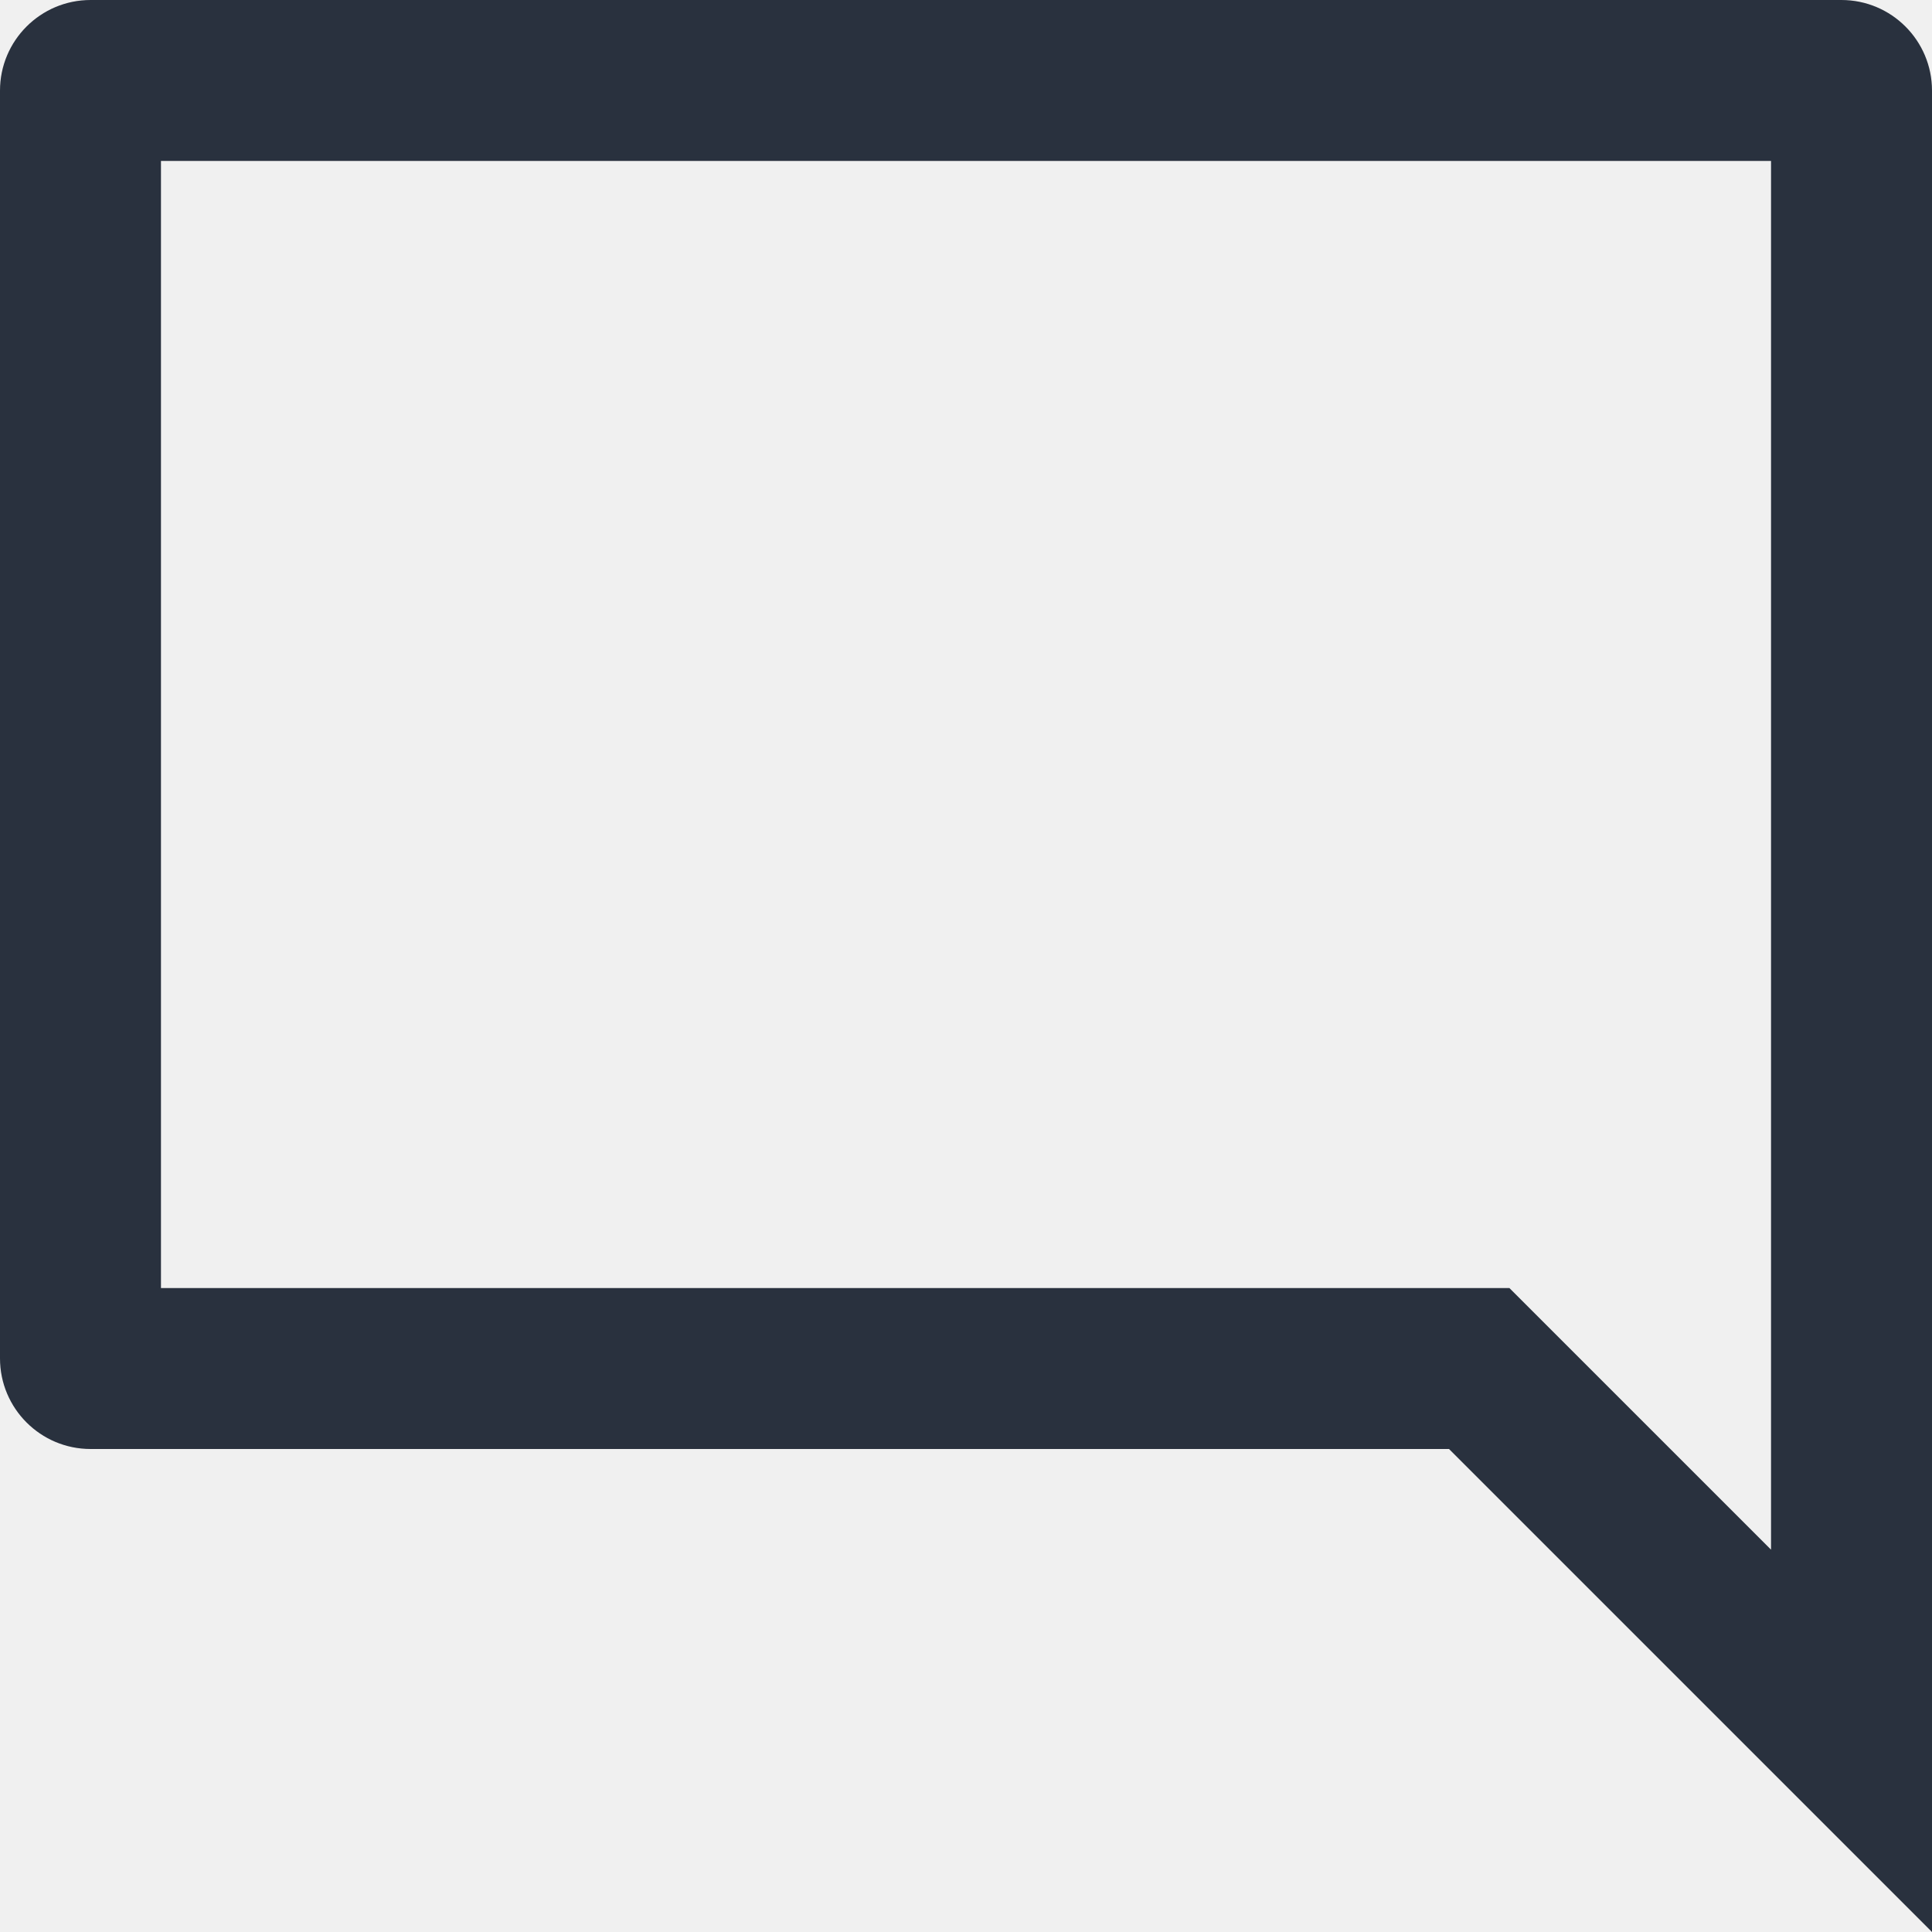
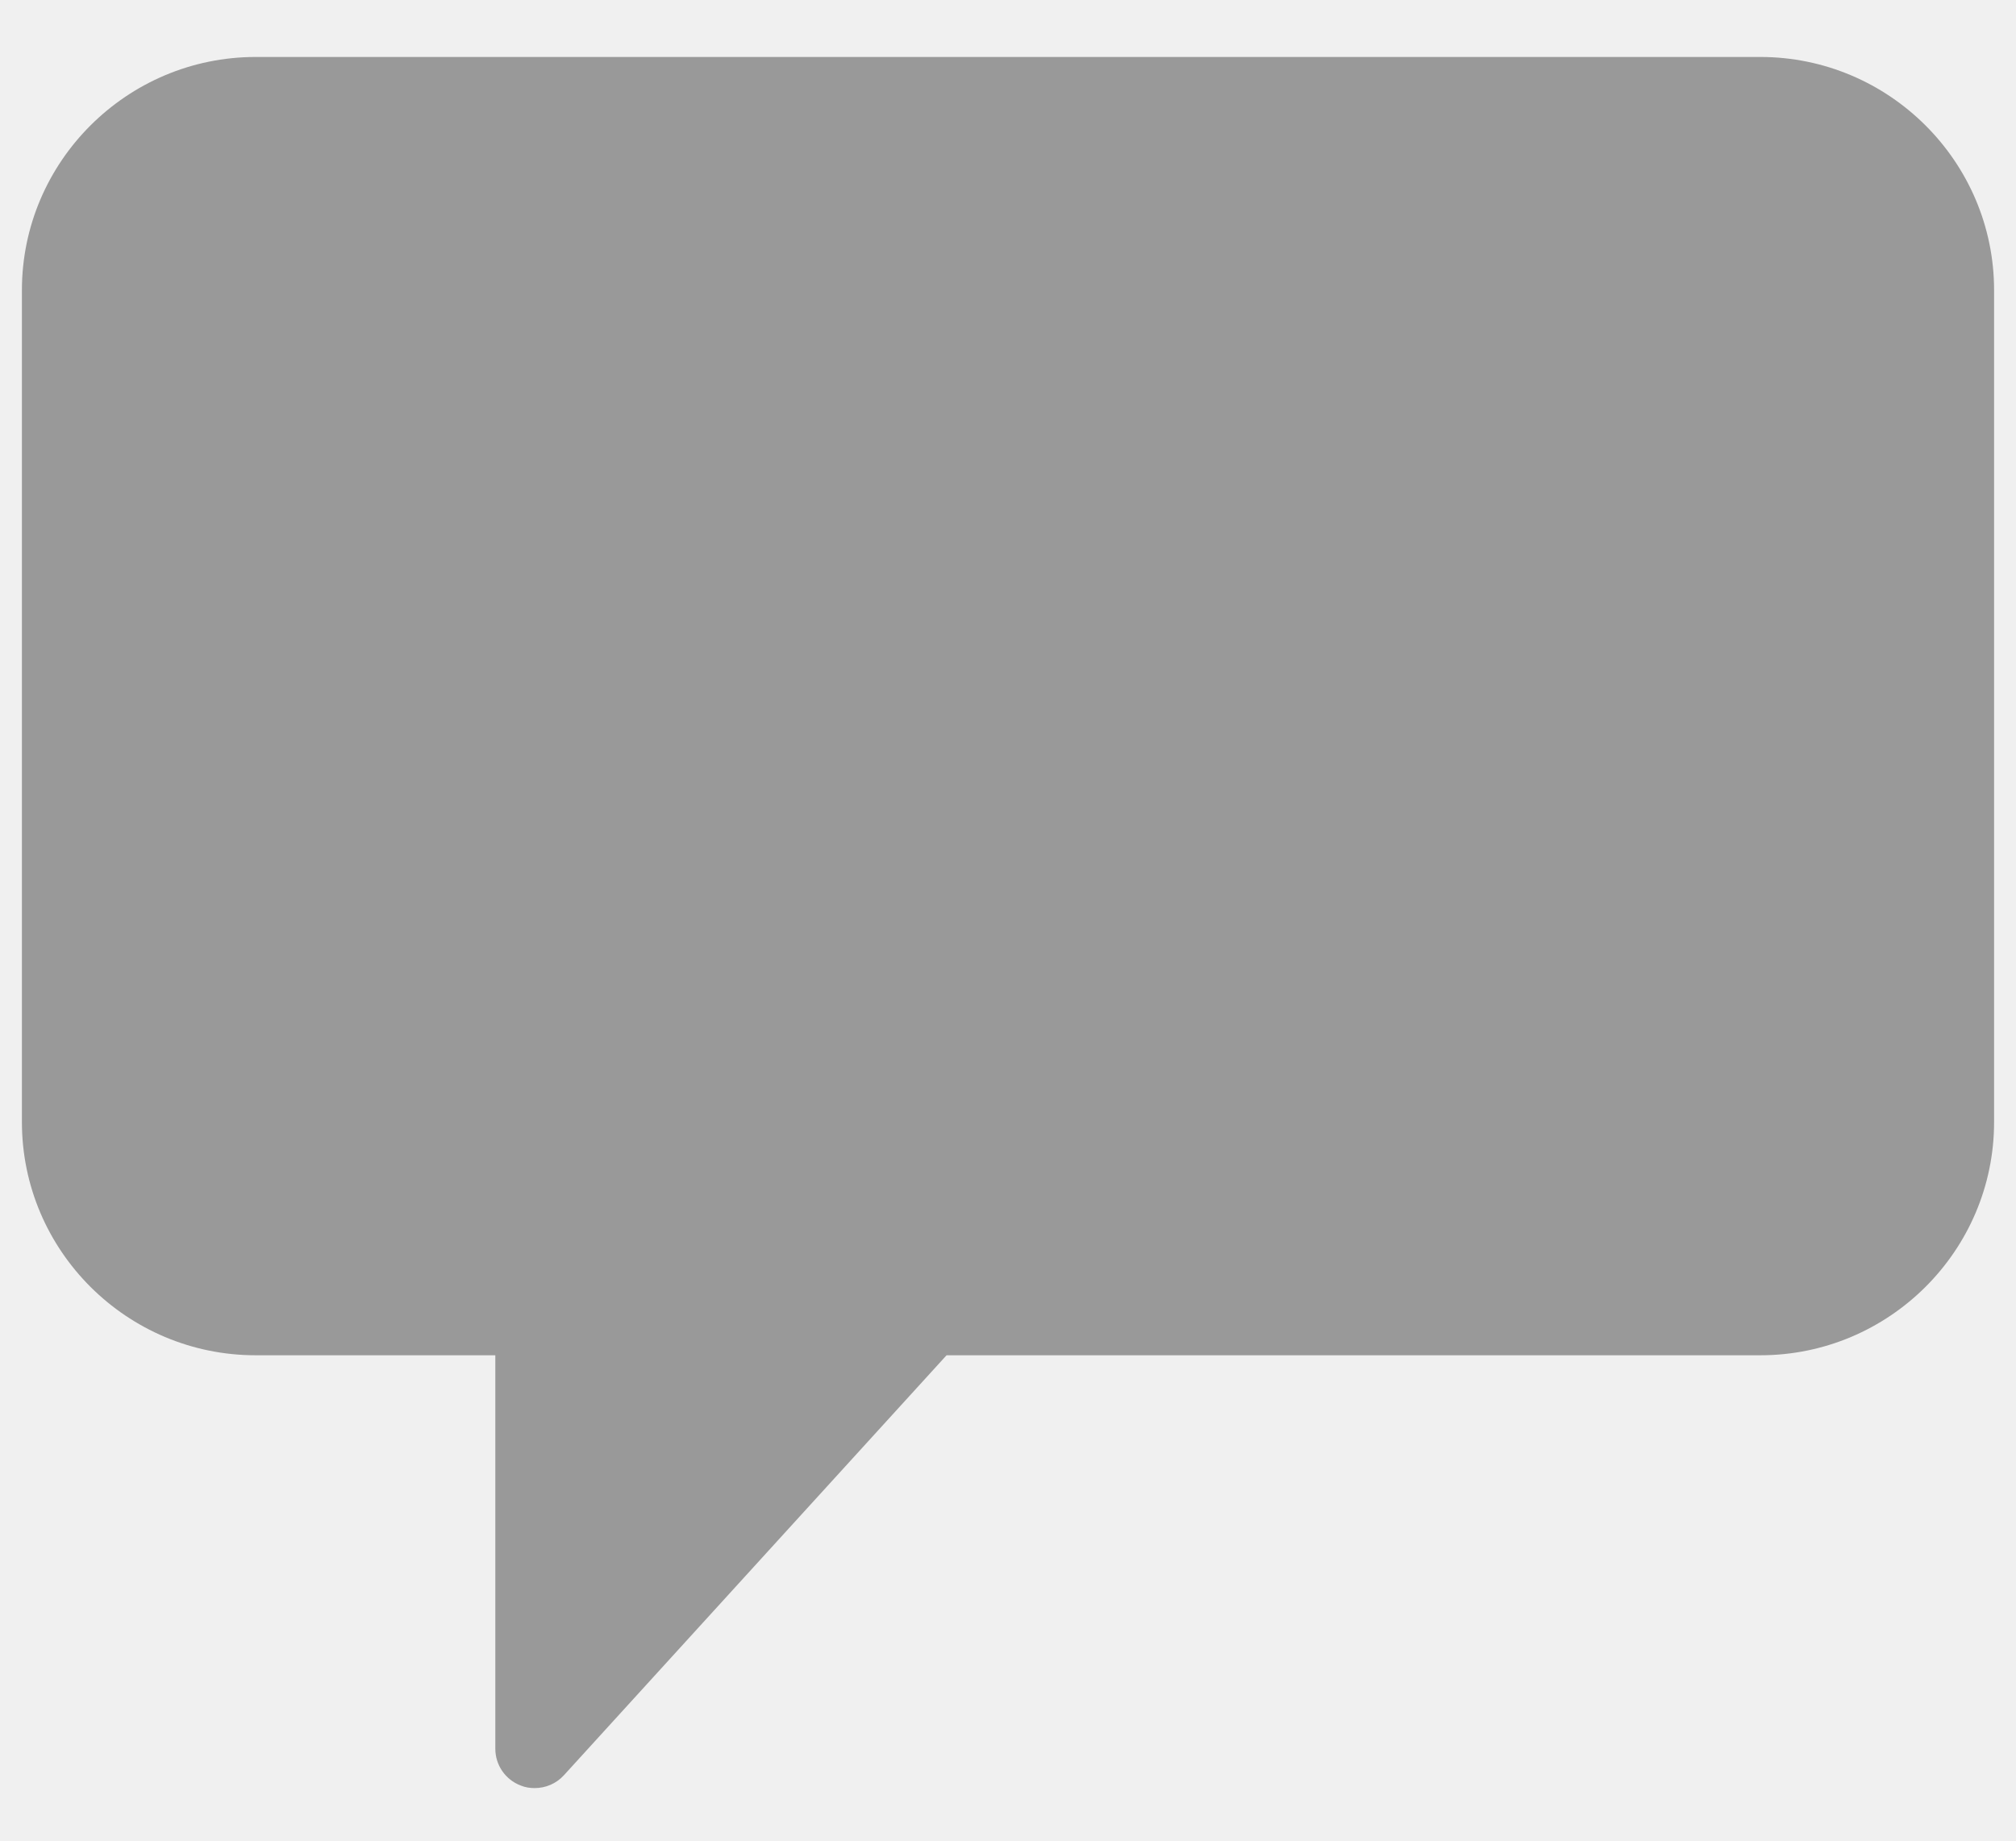
- <svg xmlns="http://www.w3.org/2000/svg" width="19px" height="19px" viewBox="0 0 19 19" version="1.1">
-   <defs />
-   <g id="Page-1" stroke="none" stroke-width="1" fill="none" fill-rule="evenodd">
-     <g id="Desktop-HD-–-GTL" transform="translate(-923, -438)" fill="#29313E">
-       <g id="Post-1" transform="translate(450, 300)">
-         <g id="Footer" transform="translate(20, 138)">
-           <g id="Comments" transform="translate(453, 0)">
-             <path d="M17.417,15.24 L14.844,12.667 L1.583,12.667 L1.583,1.583 L17.417,1.583 L17.417,15.24 Z M18.109,0 L0.891,0 C0.399,0 0,0.399 0,0.891 L0,13.359 C0,13.851 0.399,14.25 0.891,14.25 L14.25,14.25 L19,19 L19,0.891 C19,0.399 18.601,0 18.109,0 Z" id="Page-1" />
+ <svg xmlns="http://www.w3.org/2000/svg" xmlns:xlink="http://www.w3.org/1999/xlink" width="23px" height="21px" viewBox="0 0 23 21" version="1.1">
+   <defs>
+     <path d="M3.917,2.65 L21.083,2.65 C22.552,2.65 23.75,3.845 23.75,5.311 L23.75,14.801 C23.75,16.269 22.552,17.462 21.083,17.462 L11.799,17.462 L7.433,22.254 C7.345,22.35 7.224,22.4 7.099,22.4 C7.047,22.4 6.991,22.392 6.939,22.37 C6.765,22.303 6.651,22.137 6.651,21.951 L6.651,17.462 L3.917,17.462 C2.448,17.462 1.25,16.269 1.25,14.801 L1.25,5.311 C1.25,3.845 2.448,2.65 3.917,2.65 Z" id="path-1" />
+   </defs>
+   <g id="Page-2" stroke="none" stroke-width="1" fill="none" fill-rule="evenodd">
+     <g id="Timeline" transform="translate(-334, -410)">
+       <g id="post/single-post" transform="translate(165, 130)">
+         <g id="Comments" transform="translate(168, 278)">
+           <g id="icon/comments">
+             <mask id="mask-2" fill="white">
+               <use xlink:href="#path-1" />
+             </mask>
+             <use id="Fill-1" fill="#999999" fill-rule="nonzero" xlink:href="#path-1" />
          </g>
        </g>
      </g>
    </g>
  </g>
</svg>
